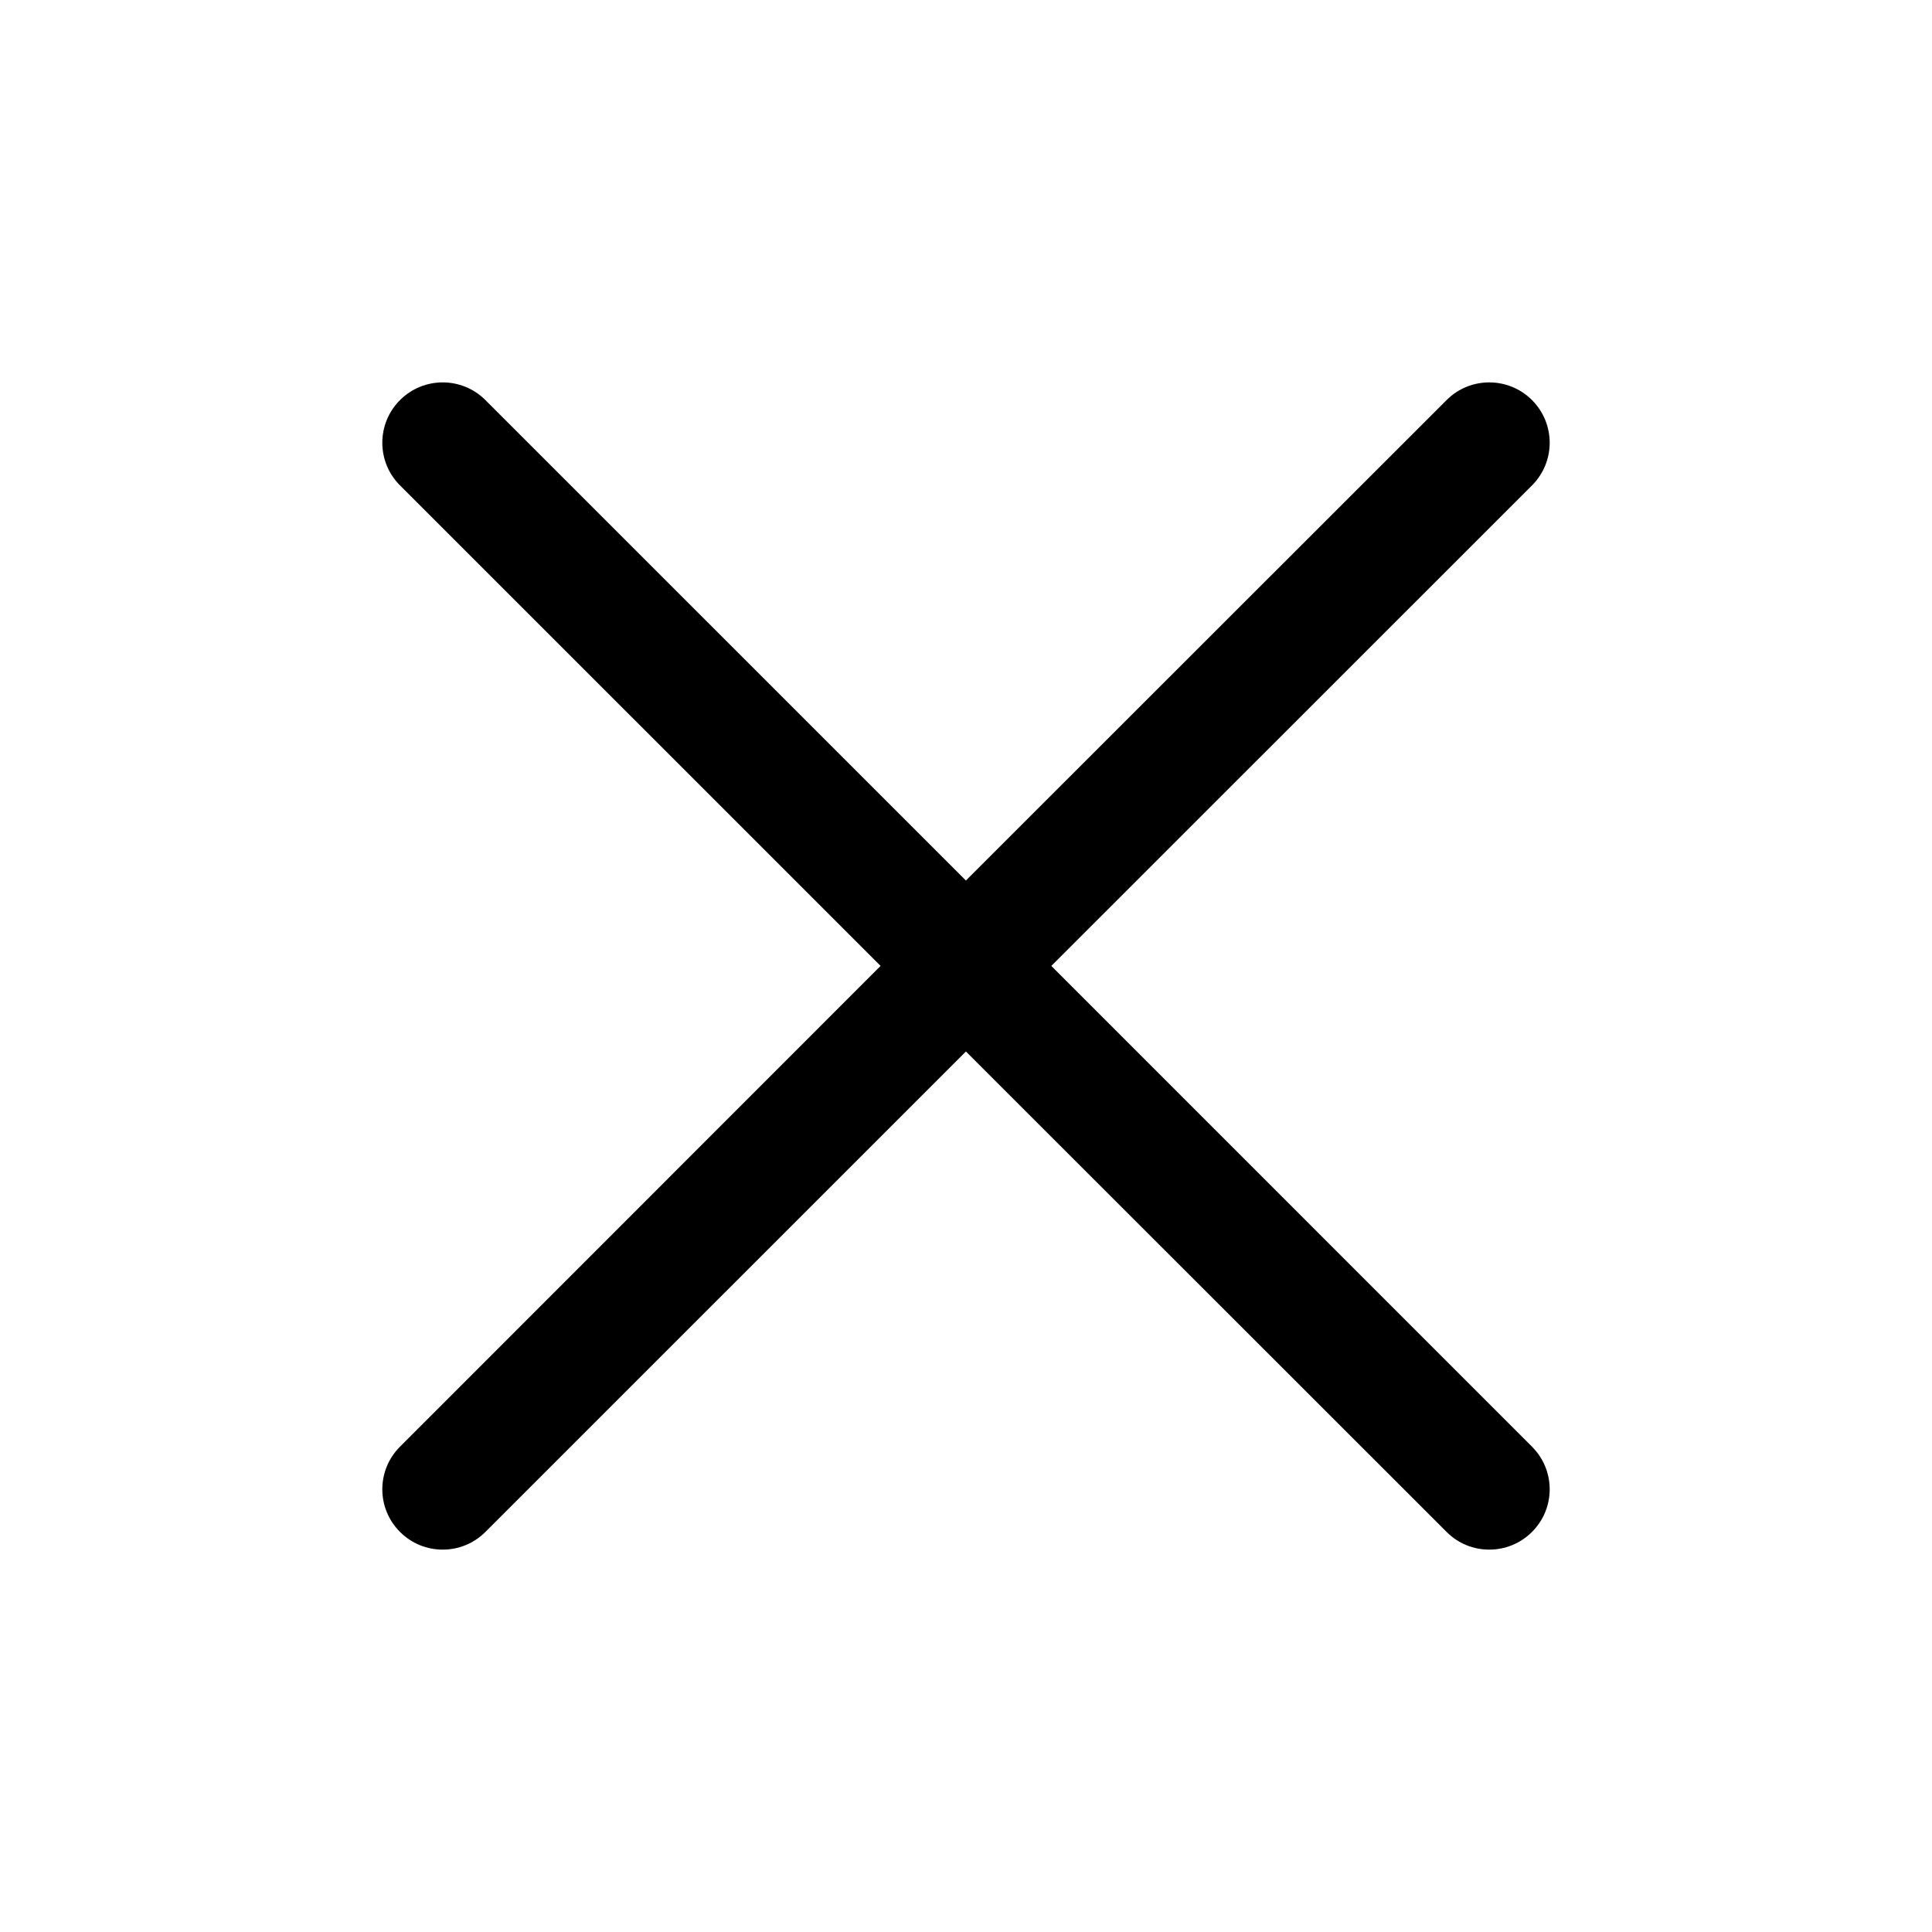
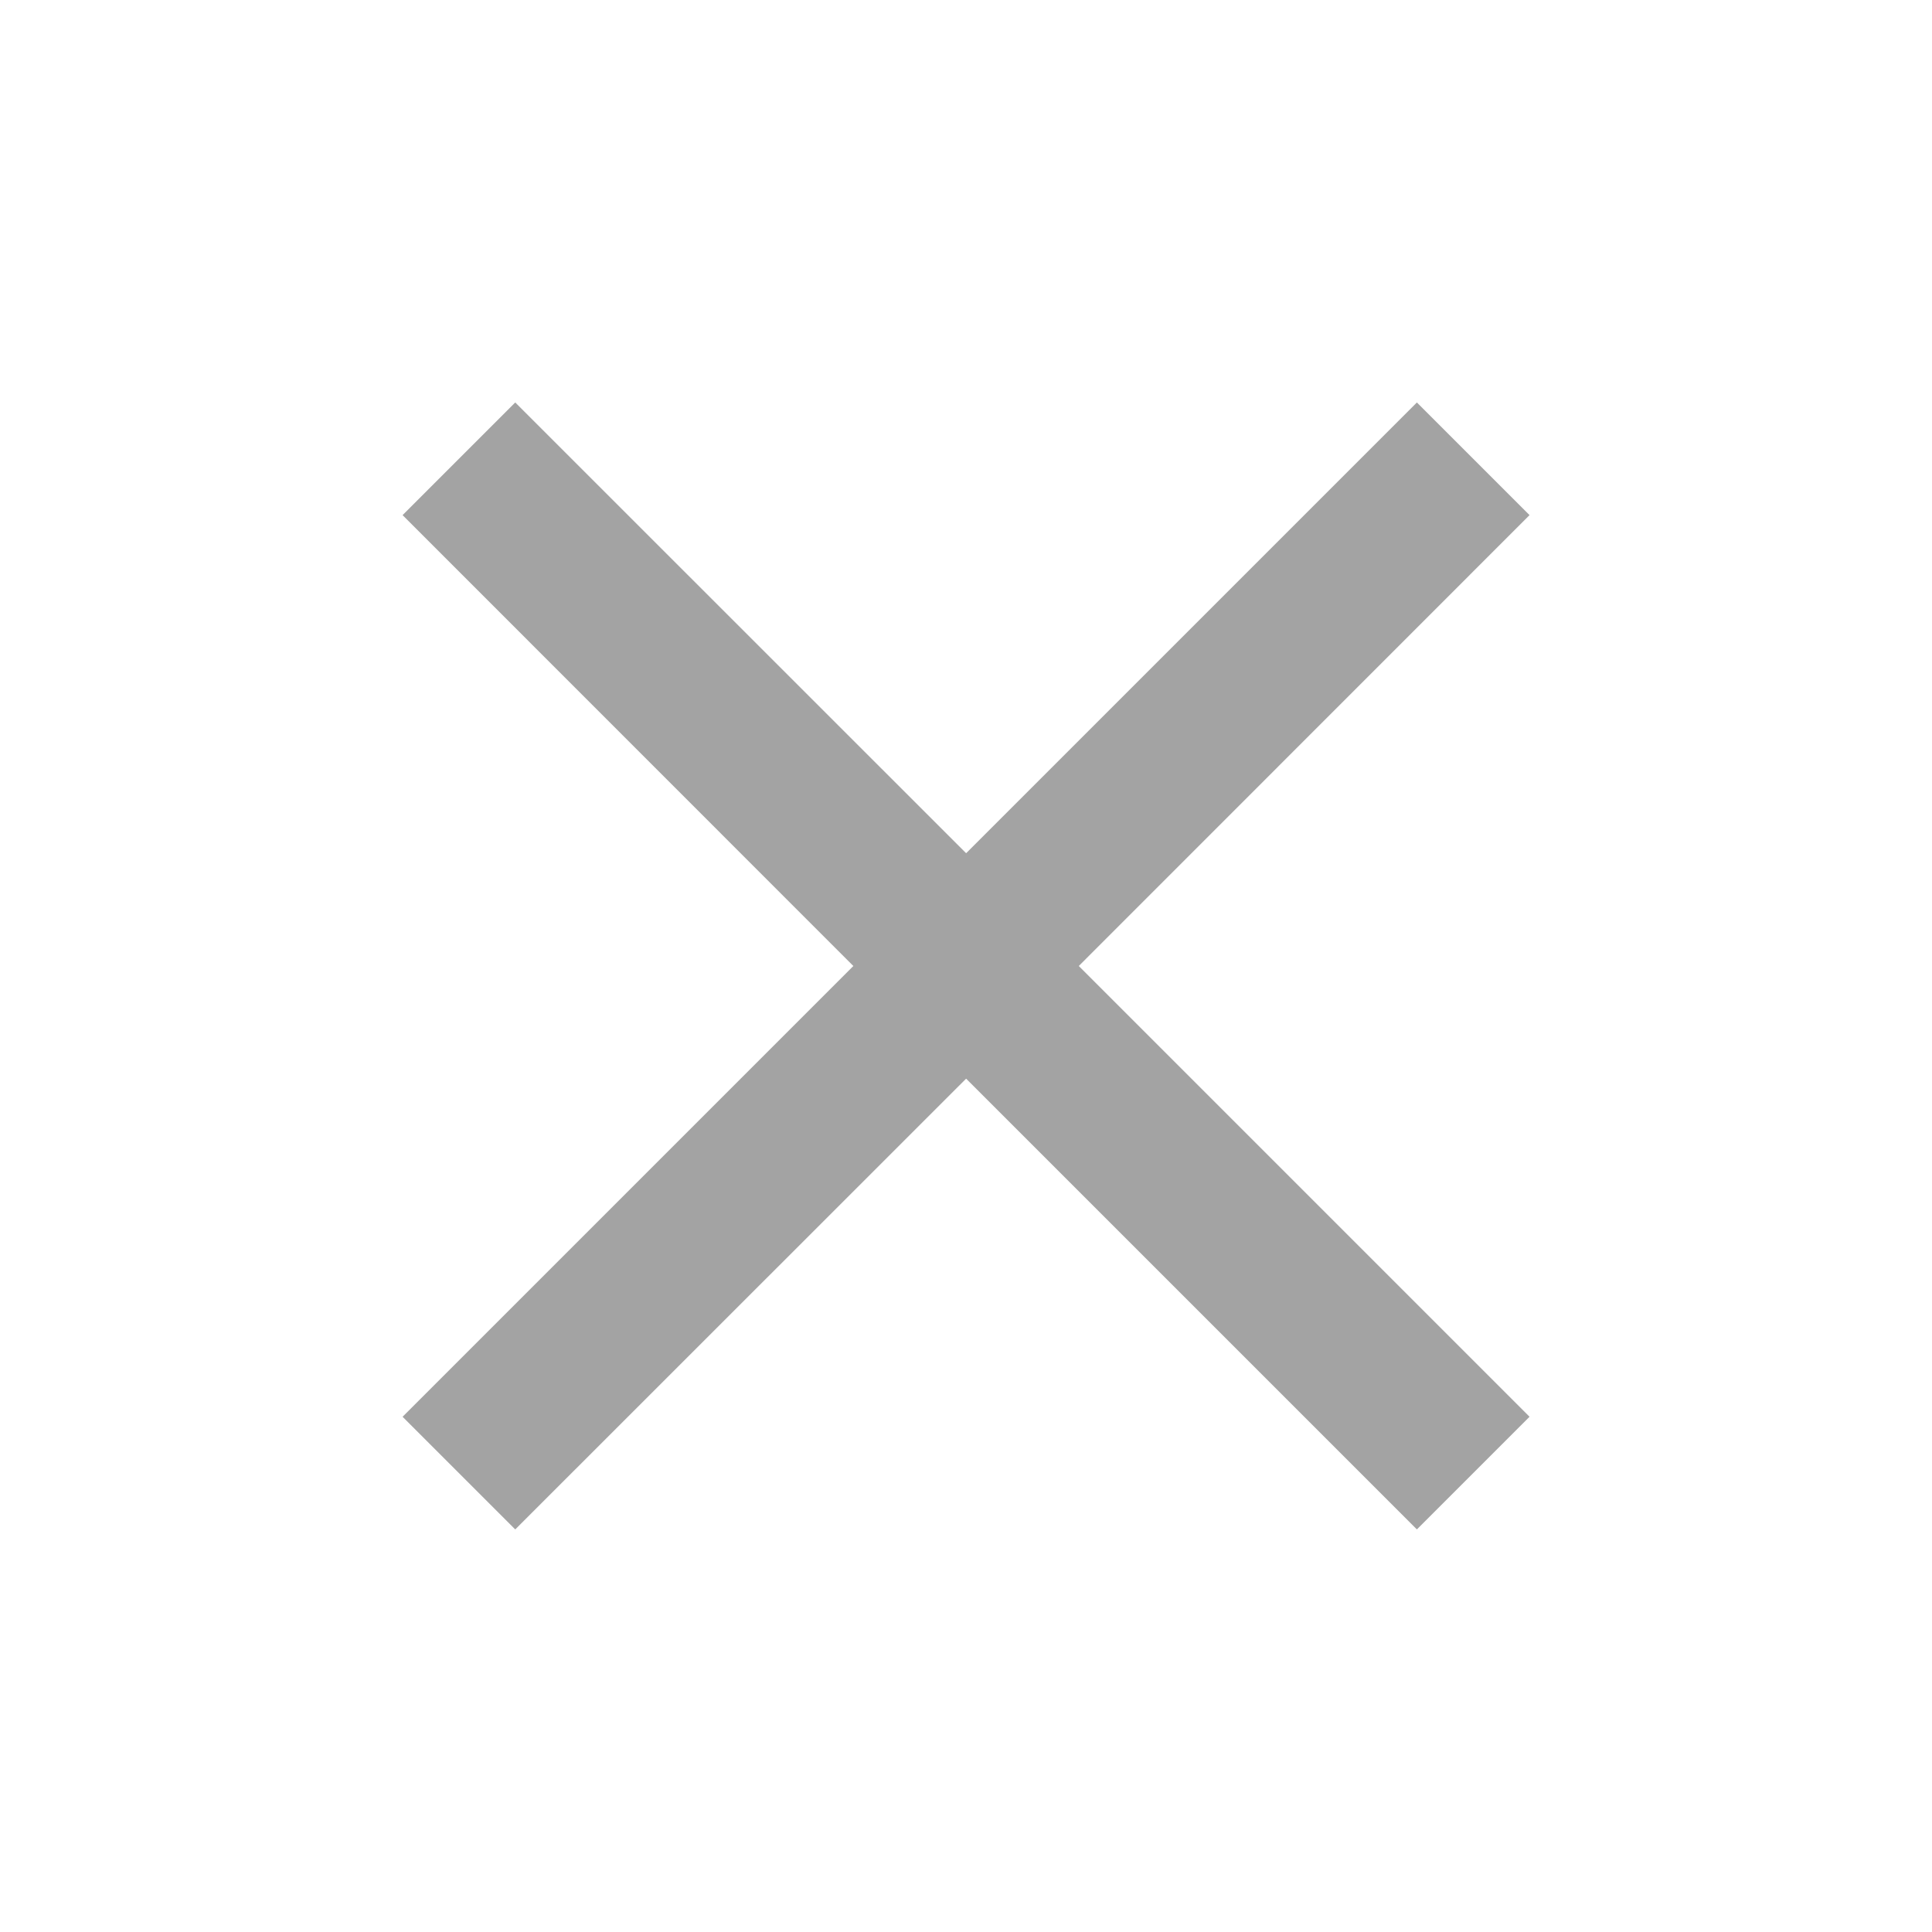
- <svg xmlns="http://www.w3.org/2000/svg" width="24" height="24" viewBox="0 0 24 24" fill="none">
-   <path d="M13.06 11.999L19.031 6.03C19.324 5.737 19.324 5.263 19.031 4.97C18.738 4.677 18.262 4.677 17.97 4.97L11.999 10.938L6.03 4.97C5.737 4.677 5.262 4.677 4.969 4.97C4.676 5.263 4.676 5.737 4.969 6.03L10.939 11.999L4.969 17.971C4.676 18.264 4.676 18.738 4.969 19.03C5.116 19.177 5.307 19.25 5.499 19.25C5.692 19.25 5.883 19.177 6.03 19.03L11.999 13.062L17.97 19.03C18.116 19.177 18.308 19.25 18.5 19.25C18.692 19.25 18.884 19.177 19.031 19.03C19.324 18.738 19.324 18.264 19.031 17.971L13.06 11.999Z" fill="currentColor" />
+ <svg xmlns="http://www.w3.org/2000/svg" width="16" height="16" viewBox="0 0 16 16" fill="none">
+   <path d="M4.267 12.666L3.334 11.733L7.067 8L3.334 4.266L4.267 3.333L8.001 7.066L11.734 3.333L12.667 4.266L8.934 8L12.667 11.733L11.734 12.666L8.001 8.933L4.267 12.666Z" fill="currentColor" fill-opacity="0.36" />
</svg>
